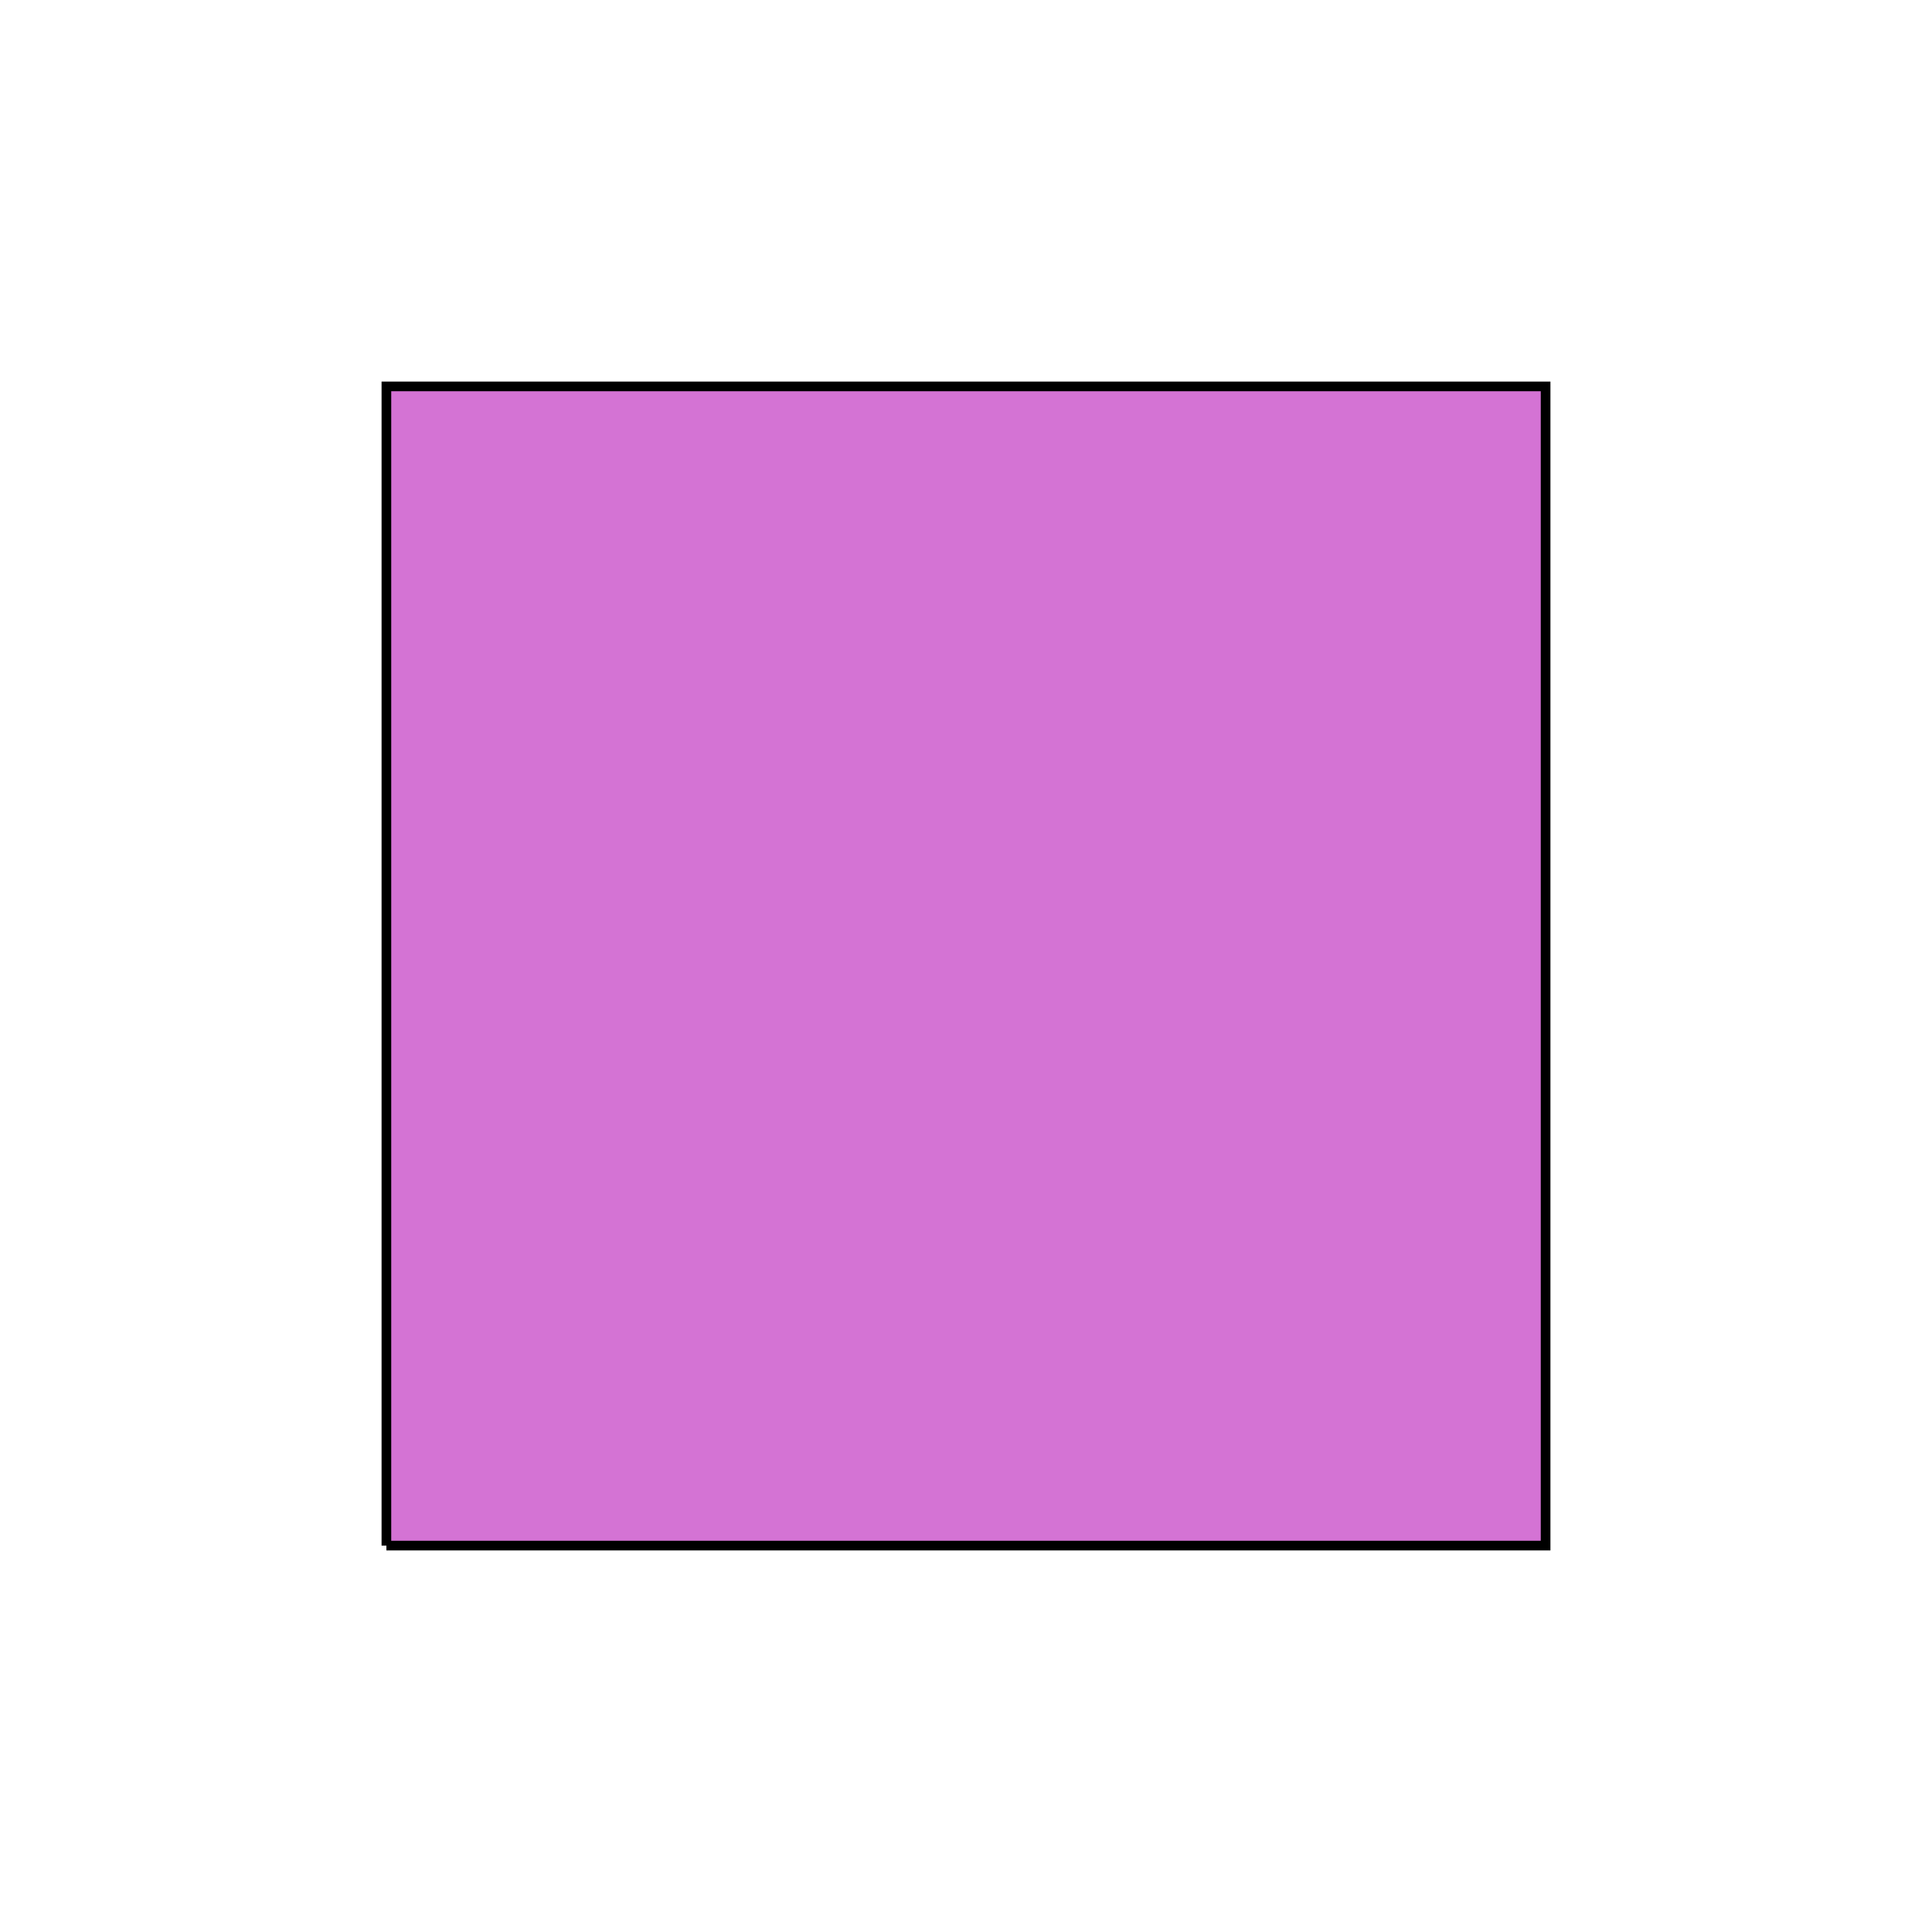
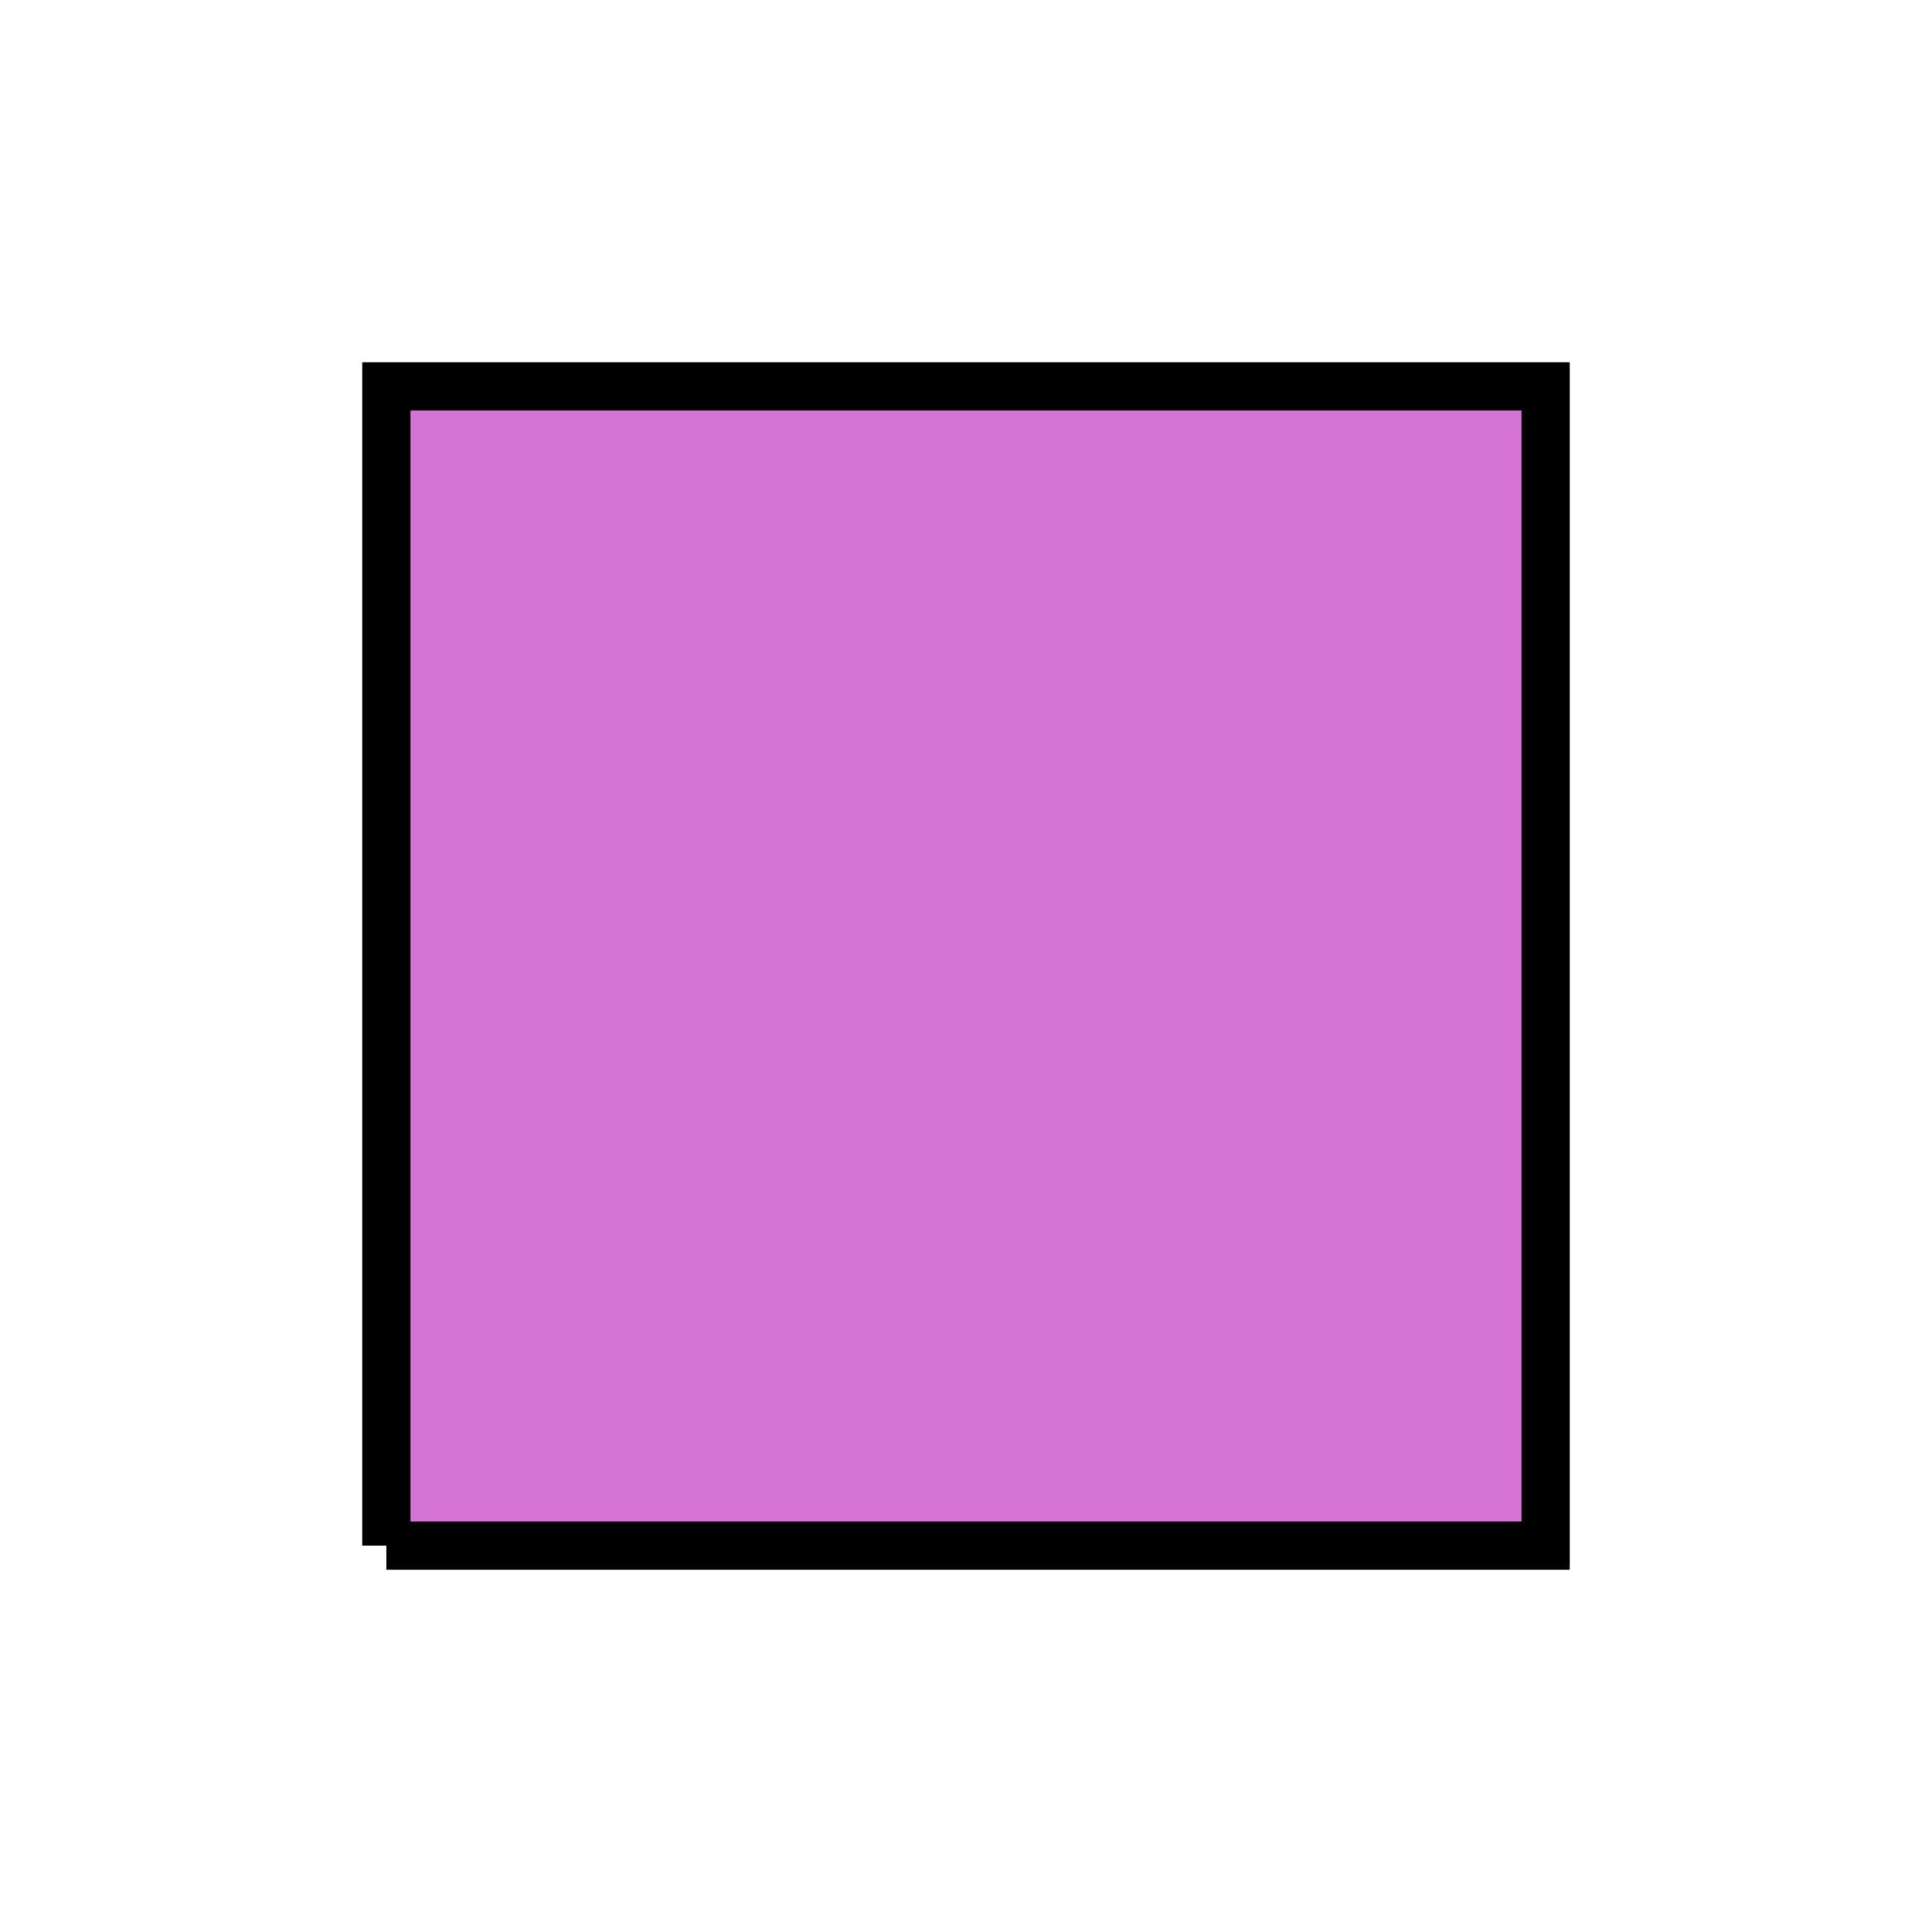
<svg xmlns="http://www.w3.org/2000/svg" version="1.1" x="0px" y="0px" viewBox="0 0 200 200" style="enable-background:new 0 0 200 200;" xml:space="preserve">
  <style type="text/css">
	path {
    fill:#d473d4;
    stroke:#000;
+     stroke-width:5;
    stroke-miterlimit:10;
  }
</style>
  <path class="st0" d="M 40 160 L 160 160 L 160 40 L 40 40 L 40 160" />
</svg>
